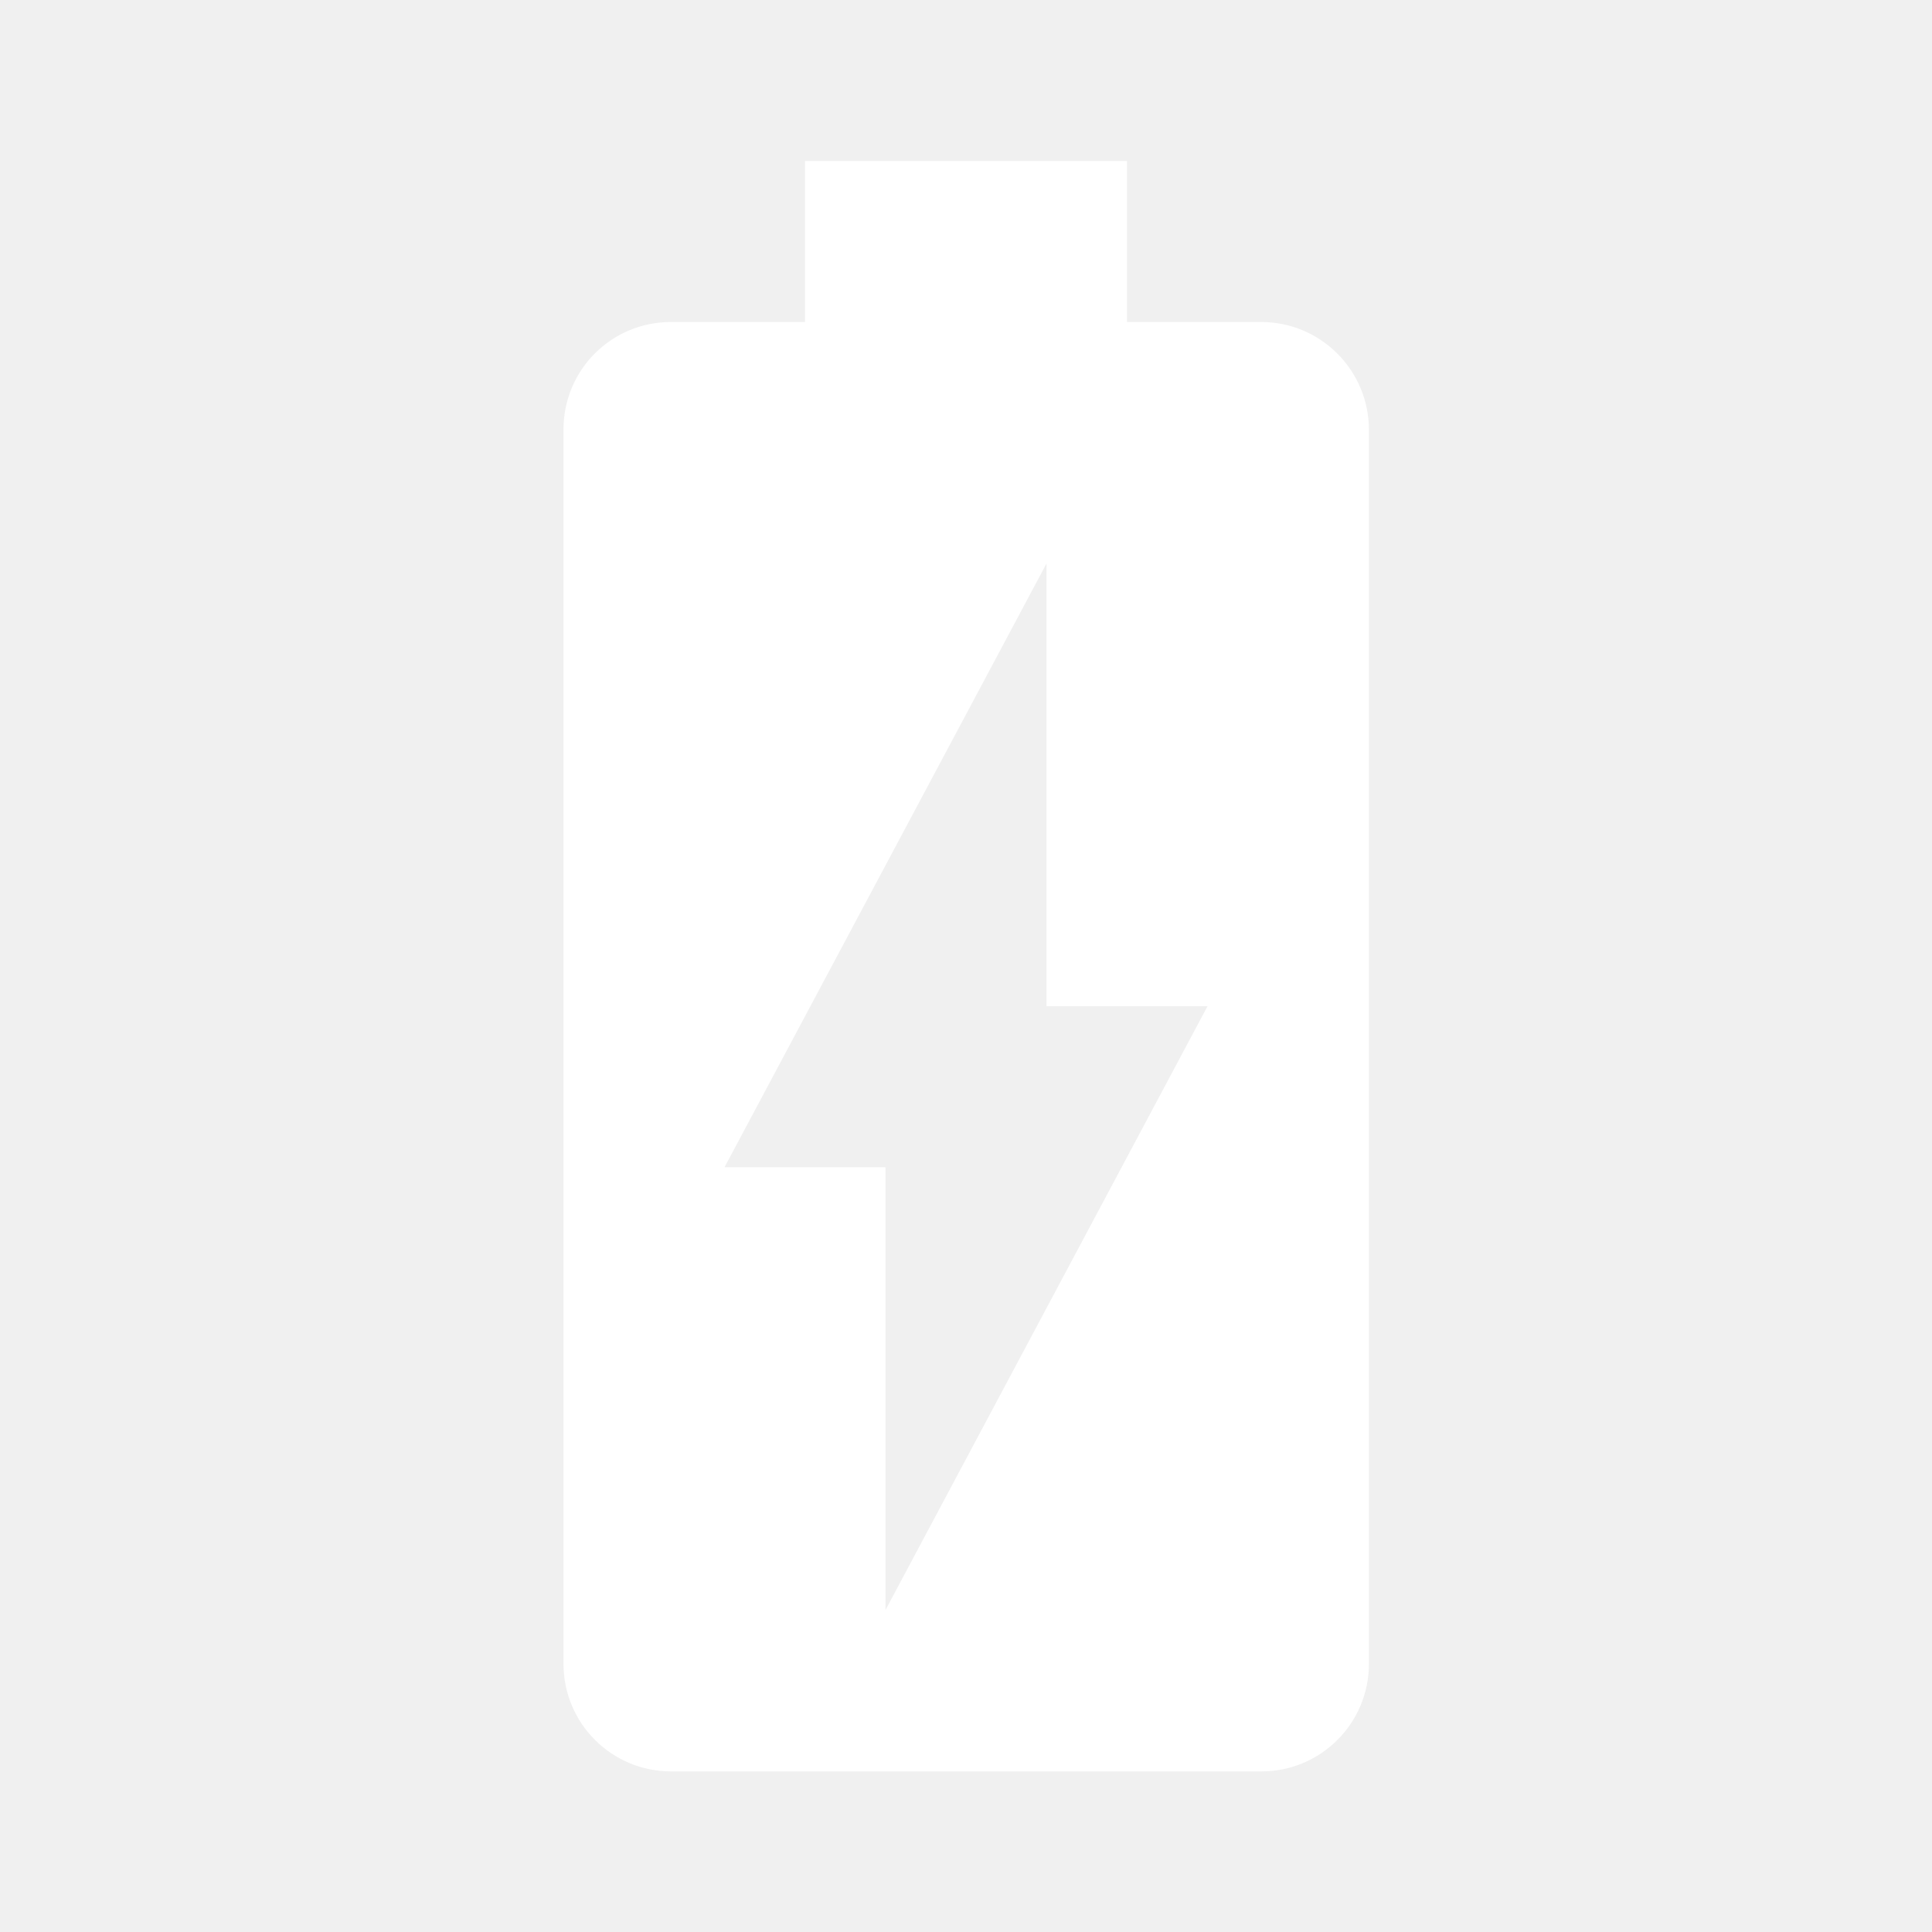
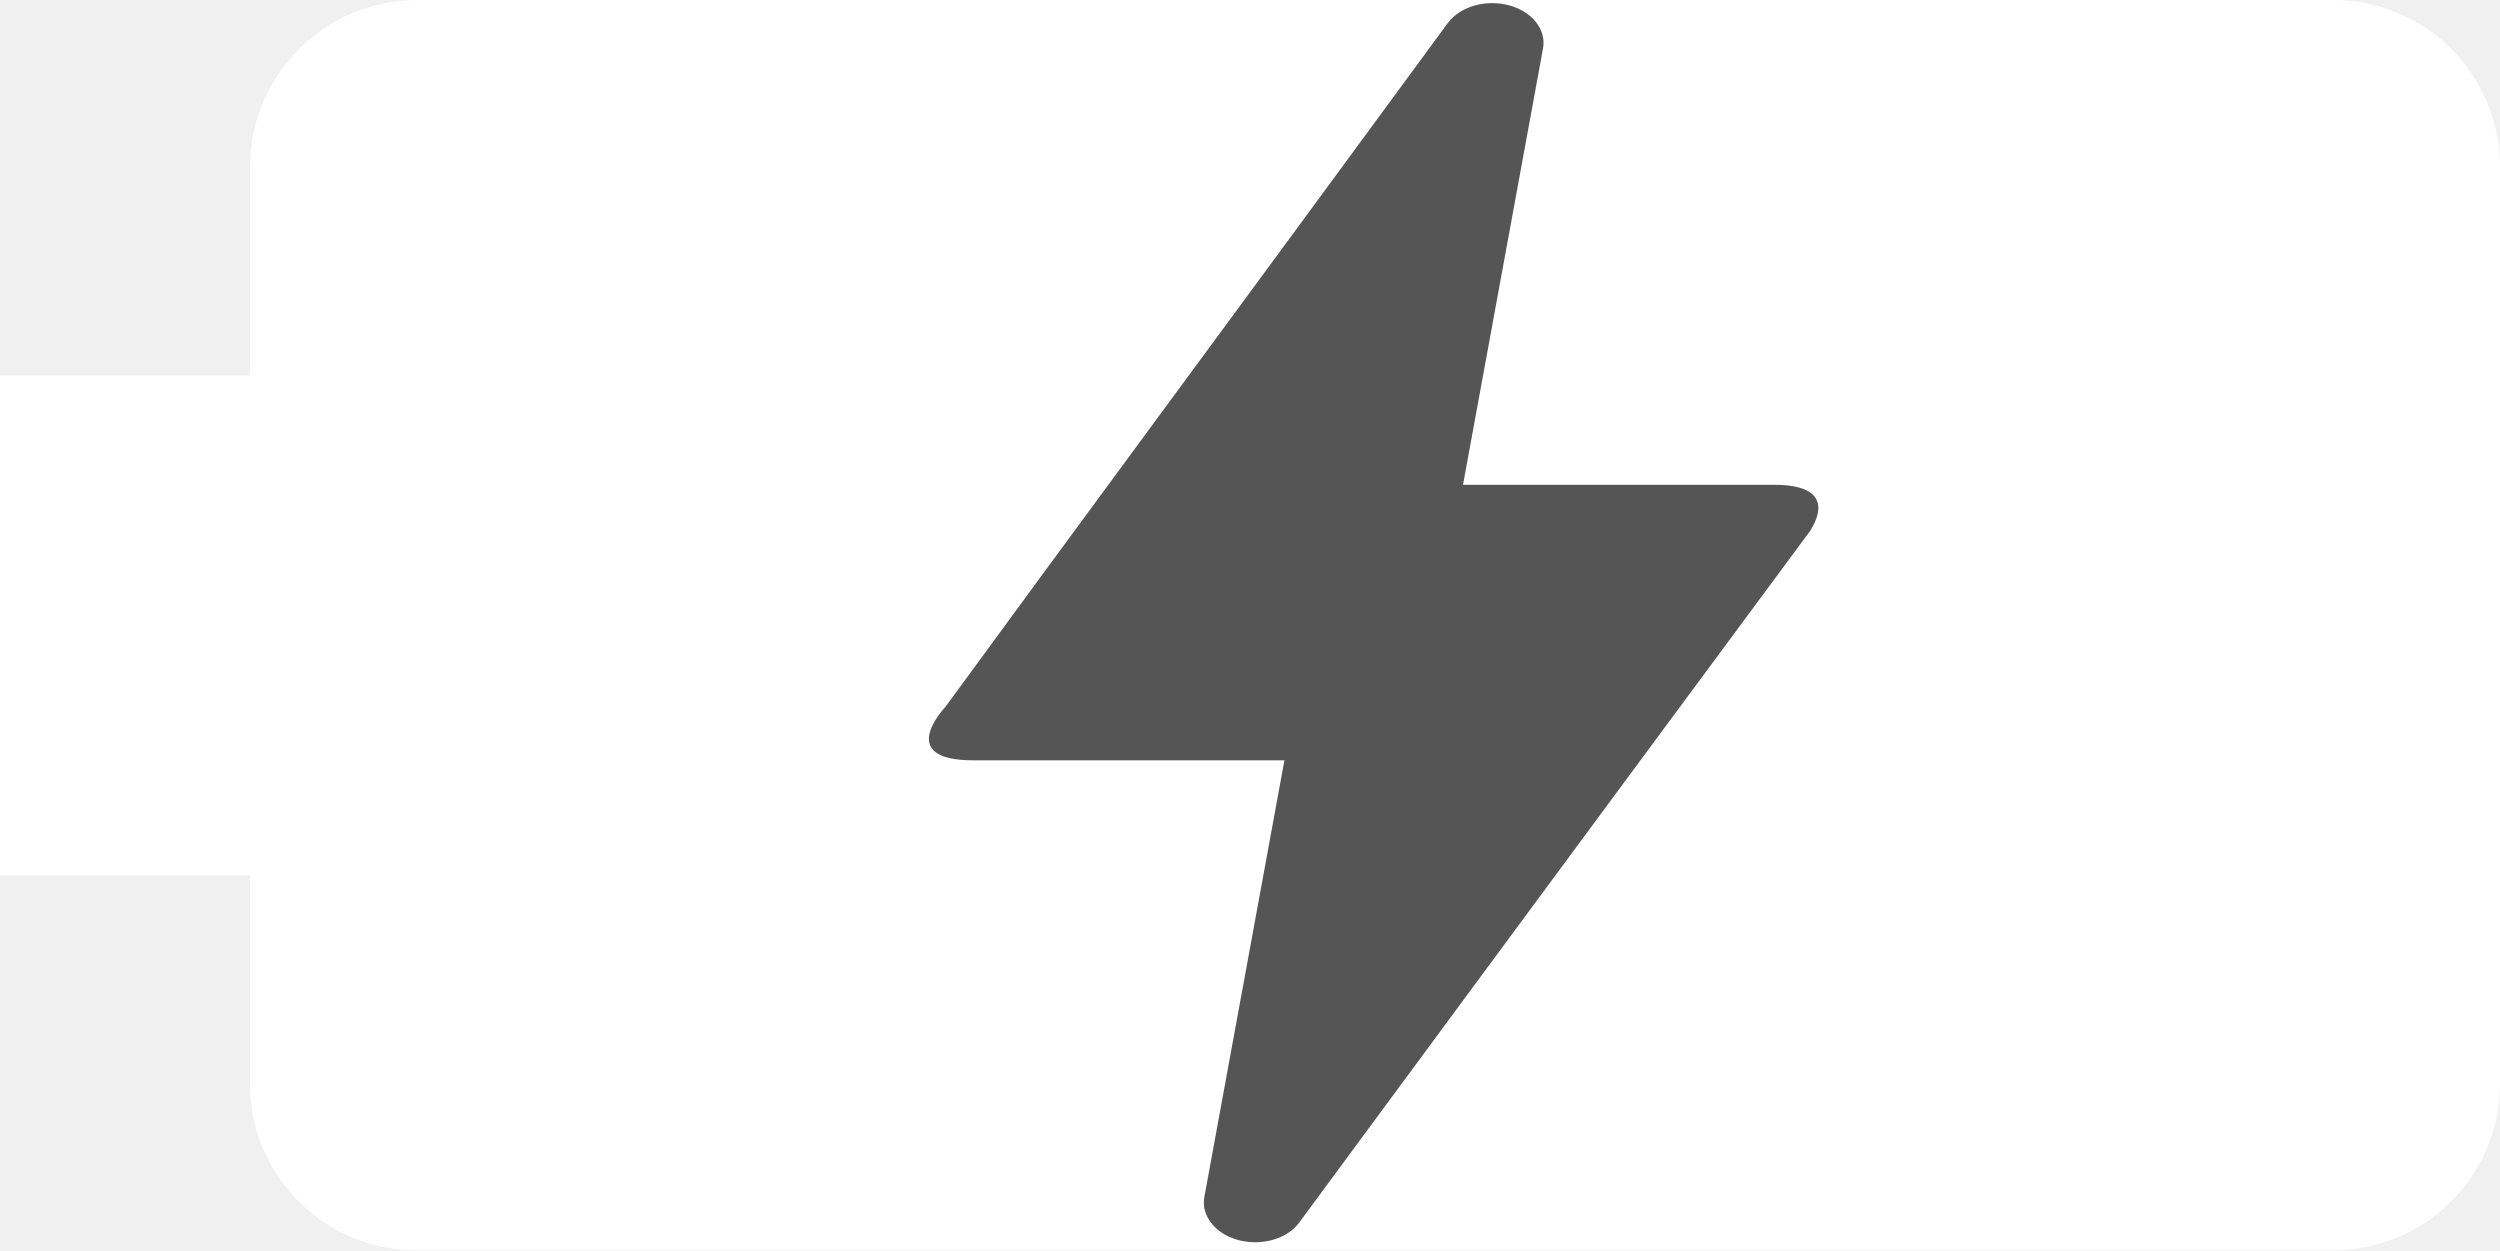
- <svg xmlns="http://www.w3.org/2000/svg" width="48" height="48">
-   <path d="M31.33 8H28V4h-8v4h-3.33C15.19 8 14 9.19 14 10.67v30.67a2.67 2.67 0 0 0 2.67 2.67h14.67a2.67 2.67 0 0 0 2.67-2.67V10.67A2.678 2.678 0 0 0 31.33 8zM22 40V29h-4l8-15v11h4l-8 15z" style="fill:#fff;fill-opacity:1" />
+ <svg xmlns="http://www.w3.org/2000/svg" width="40.01" height="20.01" version="1.1" id="svg4">
+   <defs id="defs8" />
+   <path d="M 4,2.68 V 6.01 H 0 v 8 h 4 v 3.33 c 0,1.48 1.19,2.67 2.67,2.67 h 30.67 a 2.67,2.67 0 0 0 2.67,-2.67 V 2.67 A 2.67,2.67 0 0 0 37.34,0 H 6.67 A 2.678,2.678 0 0 0 4,2.68 Z" style="fill:#ffffff;fill-opacity:1" id="path2" />
+   <path d="m 20.086,19.881 c -0.498,0 -0.882,-0.342 -0.811,-0.727 l 1.281,-6.986 H 15.575 c -1.252,0 -0.47,-0.826 -0.441,-0.86 1.793,-2.457 4.482,-6.094 8.039,-10.943 a 0.821,0.636 0 0 1 1.522,0.408 l -1.281,6.986 h 4.994 c 0.569,0 0.882,0.209 0.569,0.727 -4.681,6.325 -7.399,10.017 -8.181,11.075 -0.142,0.198 -0.413,0.32 -0.711,0.32 z" id="path2409" style="fill:#555555;fill-opacity:1;stroke-width:1.252" />
</svg>
